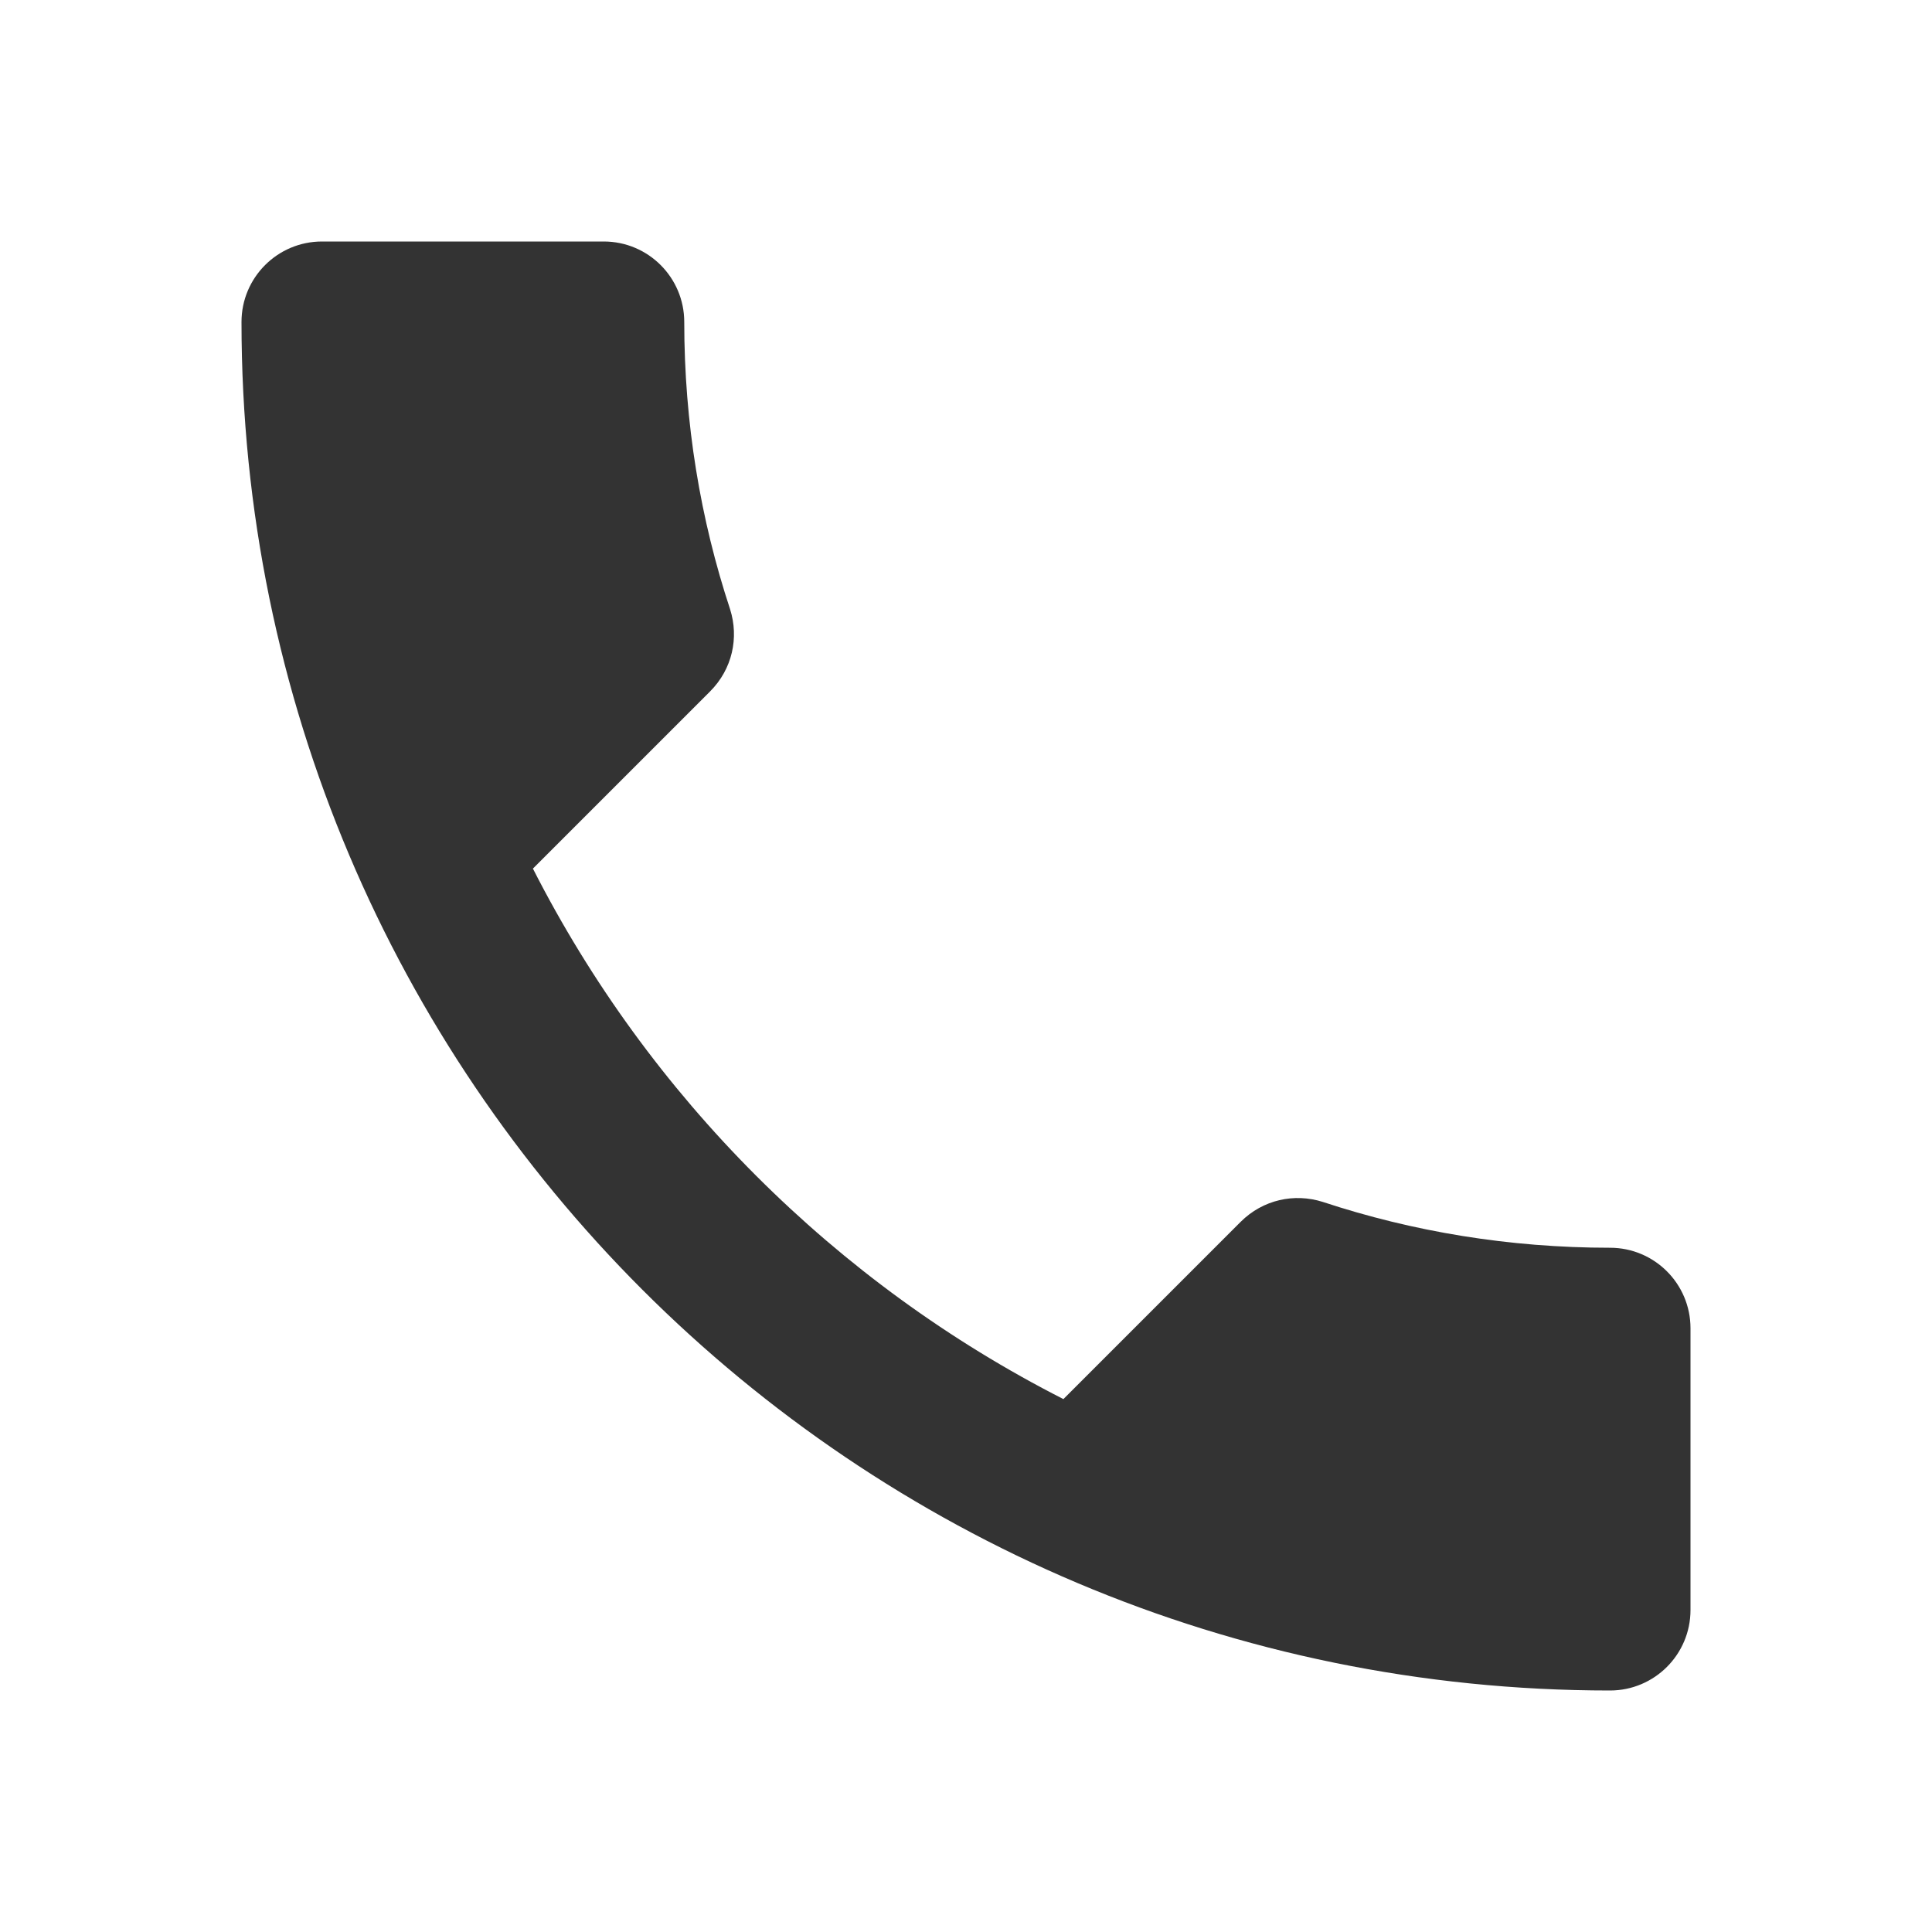
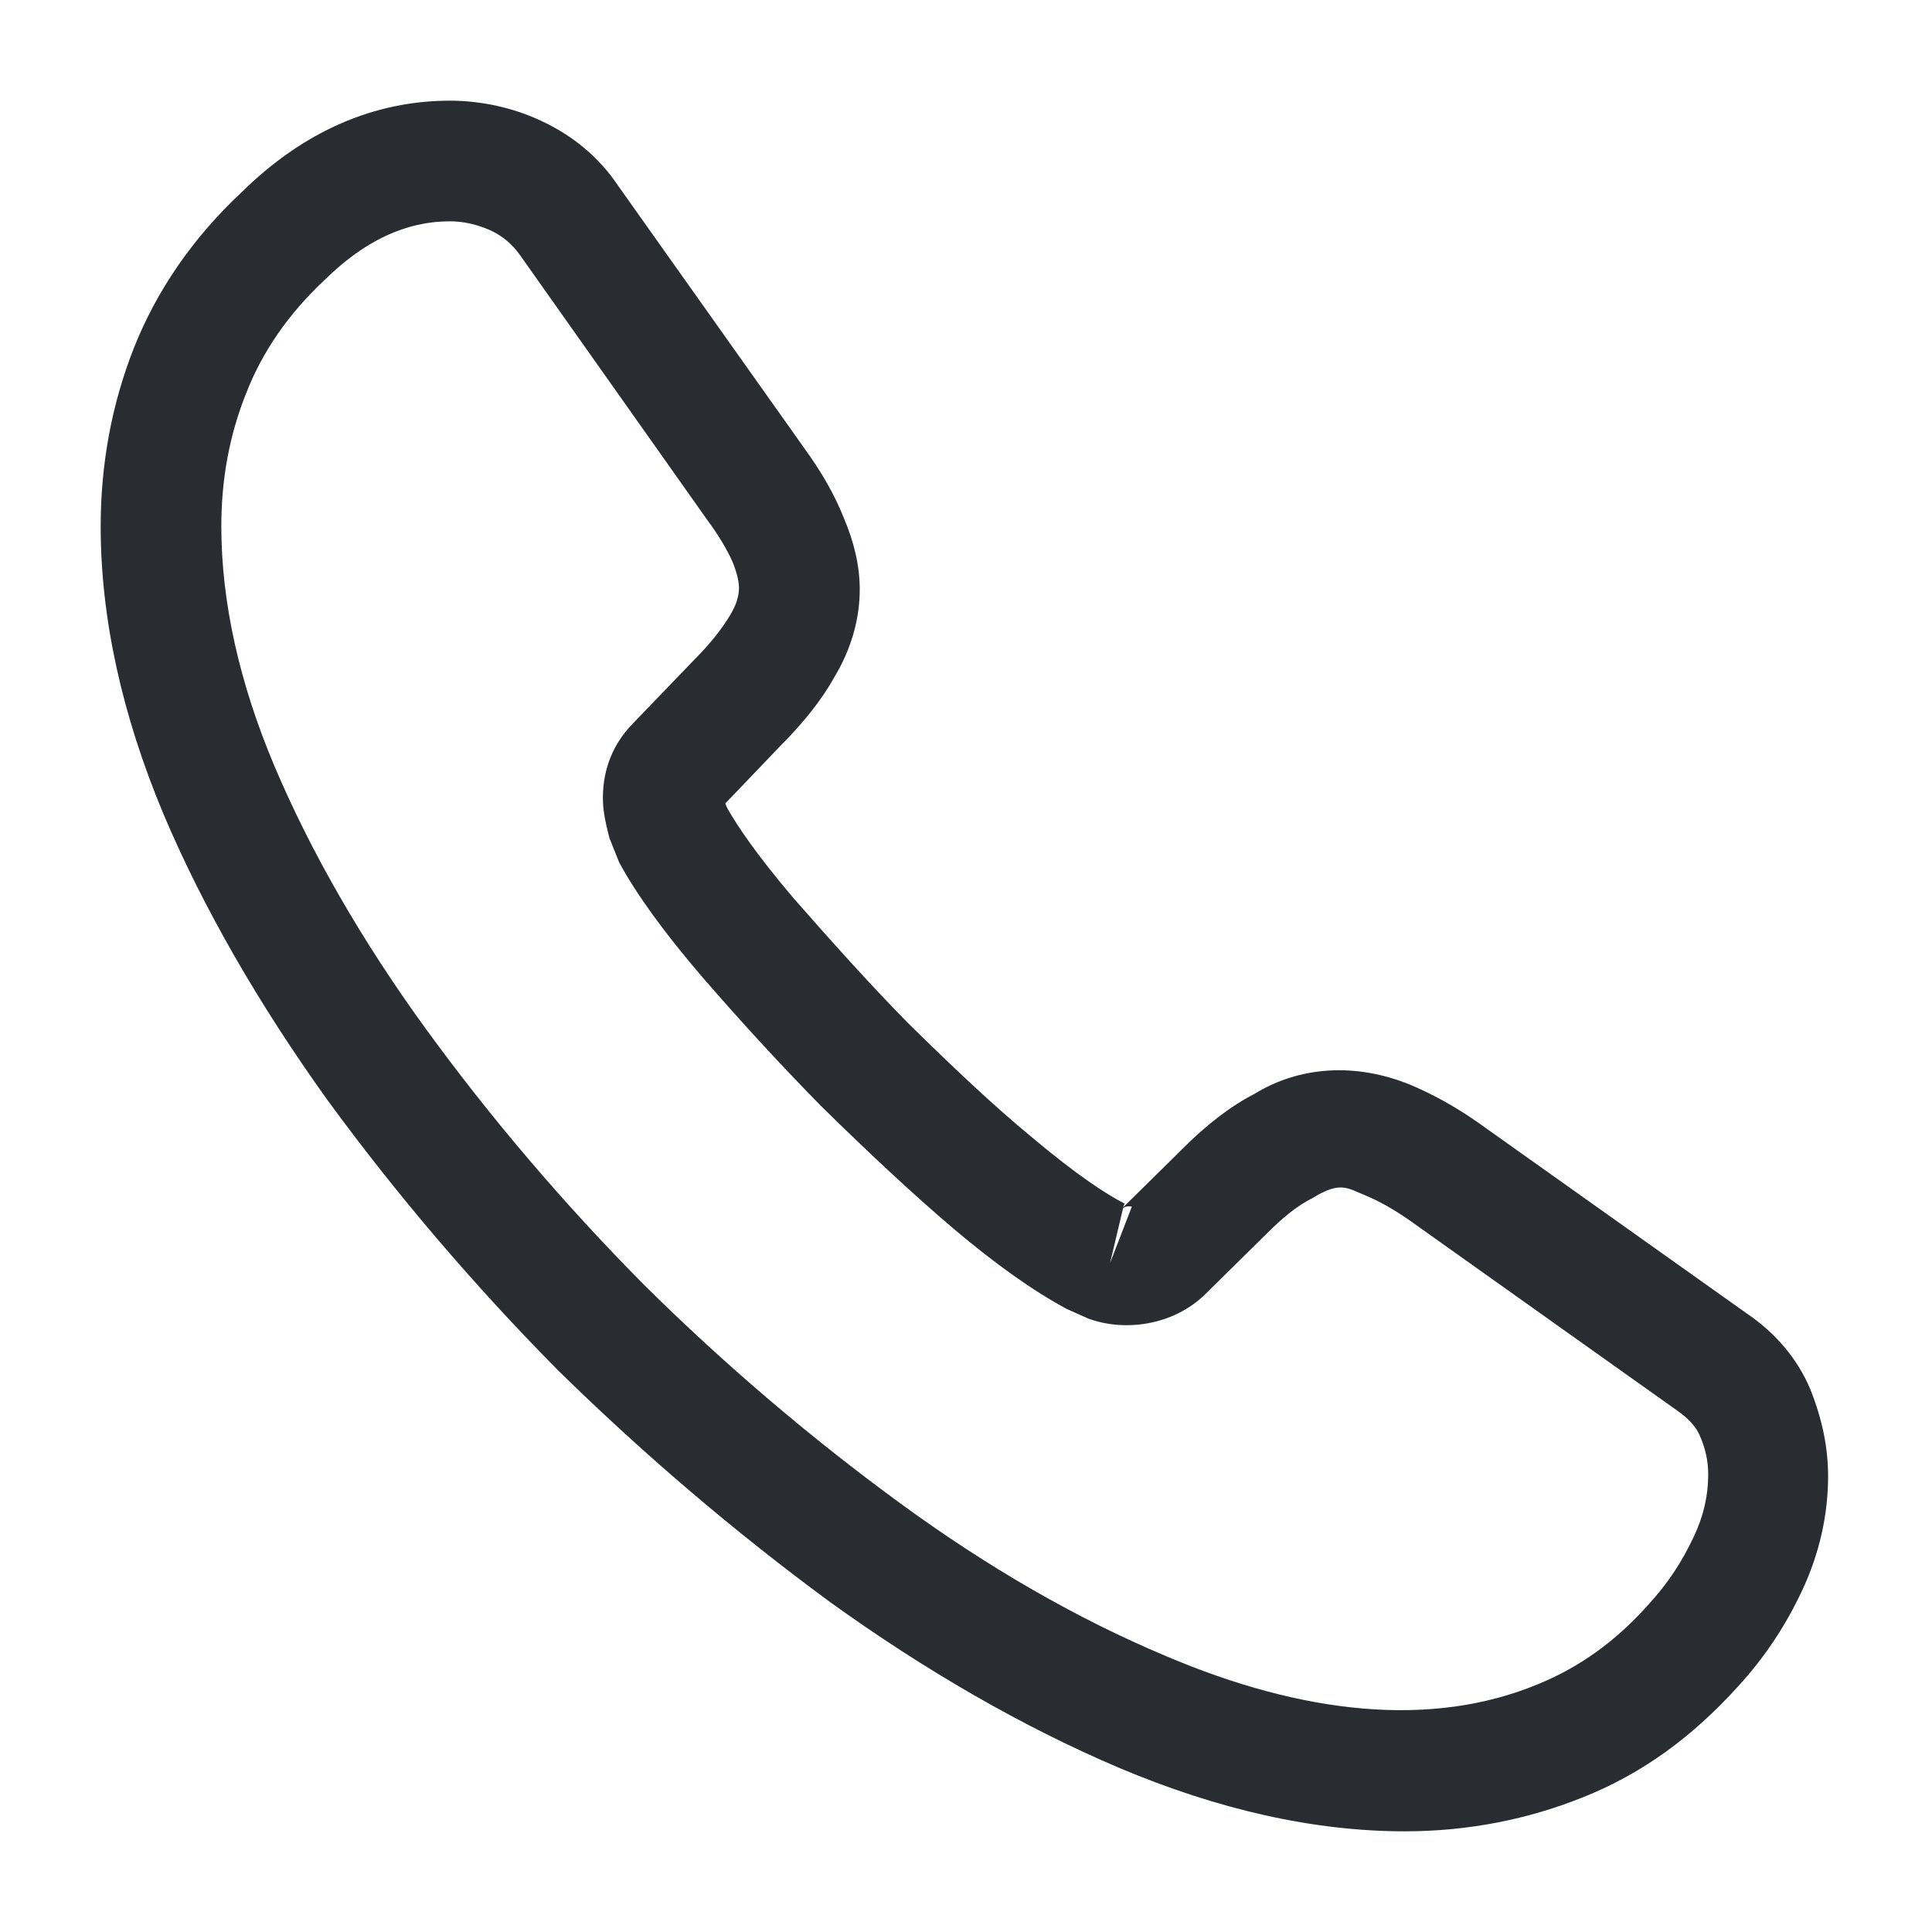
- <svg xmlns="http://www.w3.org/2000/svg" viewBox="0 0 24 24">
-   <path fill="#333" d="M6.62,10.79C8.06,13.62 10.38,15.94 13.21,17.38L15.41,15.18C15.69,14.9 16.08,14.82 16.43,14.93C17.55,15.3 18.75,15.5 20,15.5A1,1 0 0,1 21,16.5V20A1,1 0 0,1 20,21A17,17 0 0,1 3,4A1,1 0 0,1 4,3H7.5A1,1 0 0,1 8.5,4C8.5,5.25 8.7,6.45 9.07,7.57C9.18,7.92 9.1,8.31 8.82,8.59L6.62,10.79Z" />
+ <svg xmlns="http://www.w3.org/2000/svg" width="18" height="18" viewBox="0 0 18 18" fill="none">
+   <path d="M13.088 17.062C12.24 17.062 11.348 16.86 10.425 16.47C9.525 16.087 8.617 15.562 7.732 14.925C6.855 14.28 6.008 13.56 5.205 12.773C4.41 11.97 3.69 11.123 3.053 10.252C2.408 9.352 1.89 8.453 1.522 7.582C1.133 6.652 0.938 5.753 0.938 4.905C0.938 4.32 1.042 3.765 1.245 3.248C1.455 2.715 1.792 2.22 2.25 1.792C2.828 1.222 3.487 0.938 4.192 0.938C4.485 0.938 4.785 1.005 5.04 1.125C5.332 1.26 5.58 1.462 5.76 1.732L7.5 4.185C7.657 4.402 7.777 4.612 7.86 4.822C7.957 5.048 8.01 5.272 8.01 5.49C8.01 5.775 7.928 6.053 7.77 6.315C7.657 6.518 7.485 6.735 7.268 6.952L6.758 7.485C6.765 7.508 6.772 7.522 6.78 7.537C6.87 7.695 7.05 7.965 7.395 8.37C7.763 8.79 8.107 9.172 8.453 9.525C8.895 9.96 9.262 10.305 9.607 10.59C10.035 10.95 10.312 11.13 10.477 11.213L10.463 11.25L11.01 10.71C11.242 10.477 11.467 10.305 11.685 10.193C12.098 9.938 12.623 9.893 13.148 10.11C13.342 10.193 13.553 10.305 13.777 10.463L16.267 12.232C16.545 12.42 16.747 12.66 16.867 12.945C16.98 13.23 17.032 13.492 17.032 13.755C17.032 14.115 16.95 14.475 16.793 14.812C16.635 15.15 16.44 15.443 16.192 15.713C15.765 16.185 15.3 16.523 14.76 16.74C14.242 16.95 13.68 17.062 13.088 17.062ZM4.192 2.062C3.78 2.062 3.397 2.243 3.03 2.603C2.685 2.925 2.445 3.277 2.295 3.66C2.138 4.05 2.062 4.463 2.062 4.905C2.062 5.603 2.228 6.36 2.558 7.14C2.895 7.935 3.368 8.76 3.967 9.585C4.567 10.41 5.25 11.213 6 11.97C6.75 12.713 7.56 13.402 8.393 14.01C9.203 14.602 10.035 15.082 10.86 15.428C12.143 15.975 13.342 16.102 14.332 15.69C14.715 15.533 15.053 15.293 15.36 14.947C15.533 14.76 15.668 14.557 15.78 14.318C15.87 14.13 15.915 13.935 15.915 13.74C15.915 13.62 15.893 13.5 15.832 13.365C15.81 13.32 15.765 13.238 15.623 13.14L13.133 11.37C12.982 11.265 12.848 11.19 12.72 11.137C12.555 11.07 12.488 11.002 12.232 11.16C12.082 11.235 11.947 11.348 11.797 11.498L11.227 12.06C10.935 12.345 10.485 12.412 10.14 12.285L9.938 12.195C9.63 12.03 9.27 11.775 8.873 11.438C8.512 11.13 8.123 10.77 7.65 10.305C7.282 9.93 6.915 9.533 6.532 9.09C6.18 8.678 5.925 8.325 5.768 8.033L5.678 7.808C5.633 7.635 5.617 7.537 5.617 7.433C5.617 7.162 5.715 6.923 5.902 6.735L6.465 6.15C6.615 6 6.728 5.857 6.803 5.73C6.862 5.633 6.885 5.55 6.885 5.475C6.885 5.415 6.862 5.325 6.825 5.235C6.772 5.115 6.69 4.98 6.585 4.838L4.845 2.377C4.77 2.272 4.68 2.197 4.567 2.145C4.447 2.092 4.32 2.062 4.192 2.062ZM10.463 11.258L10.342 11.768L10.545 11.242C10.508 11.235 10.477 11.242 10.463 11.258Z" fill="#292D32" />
</svg>
